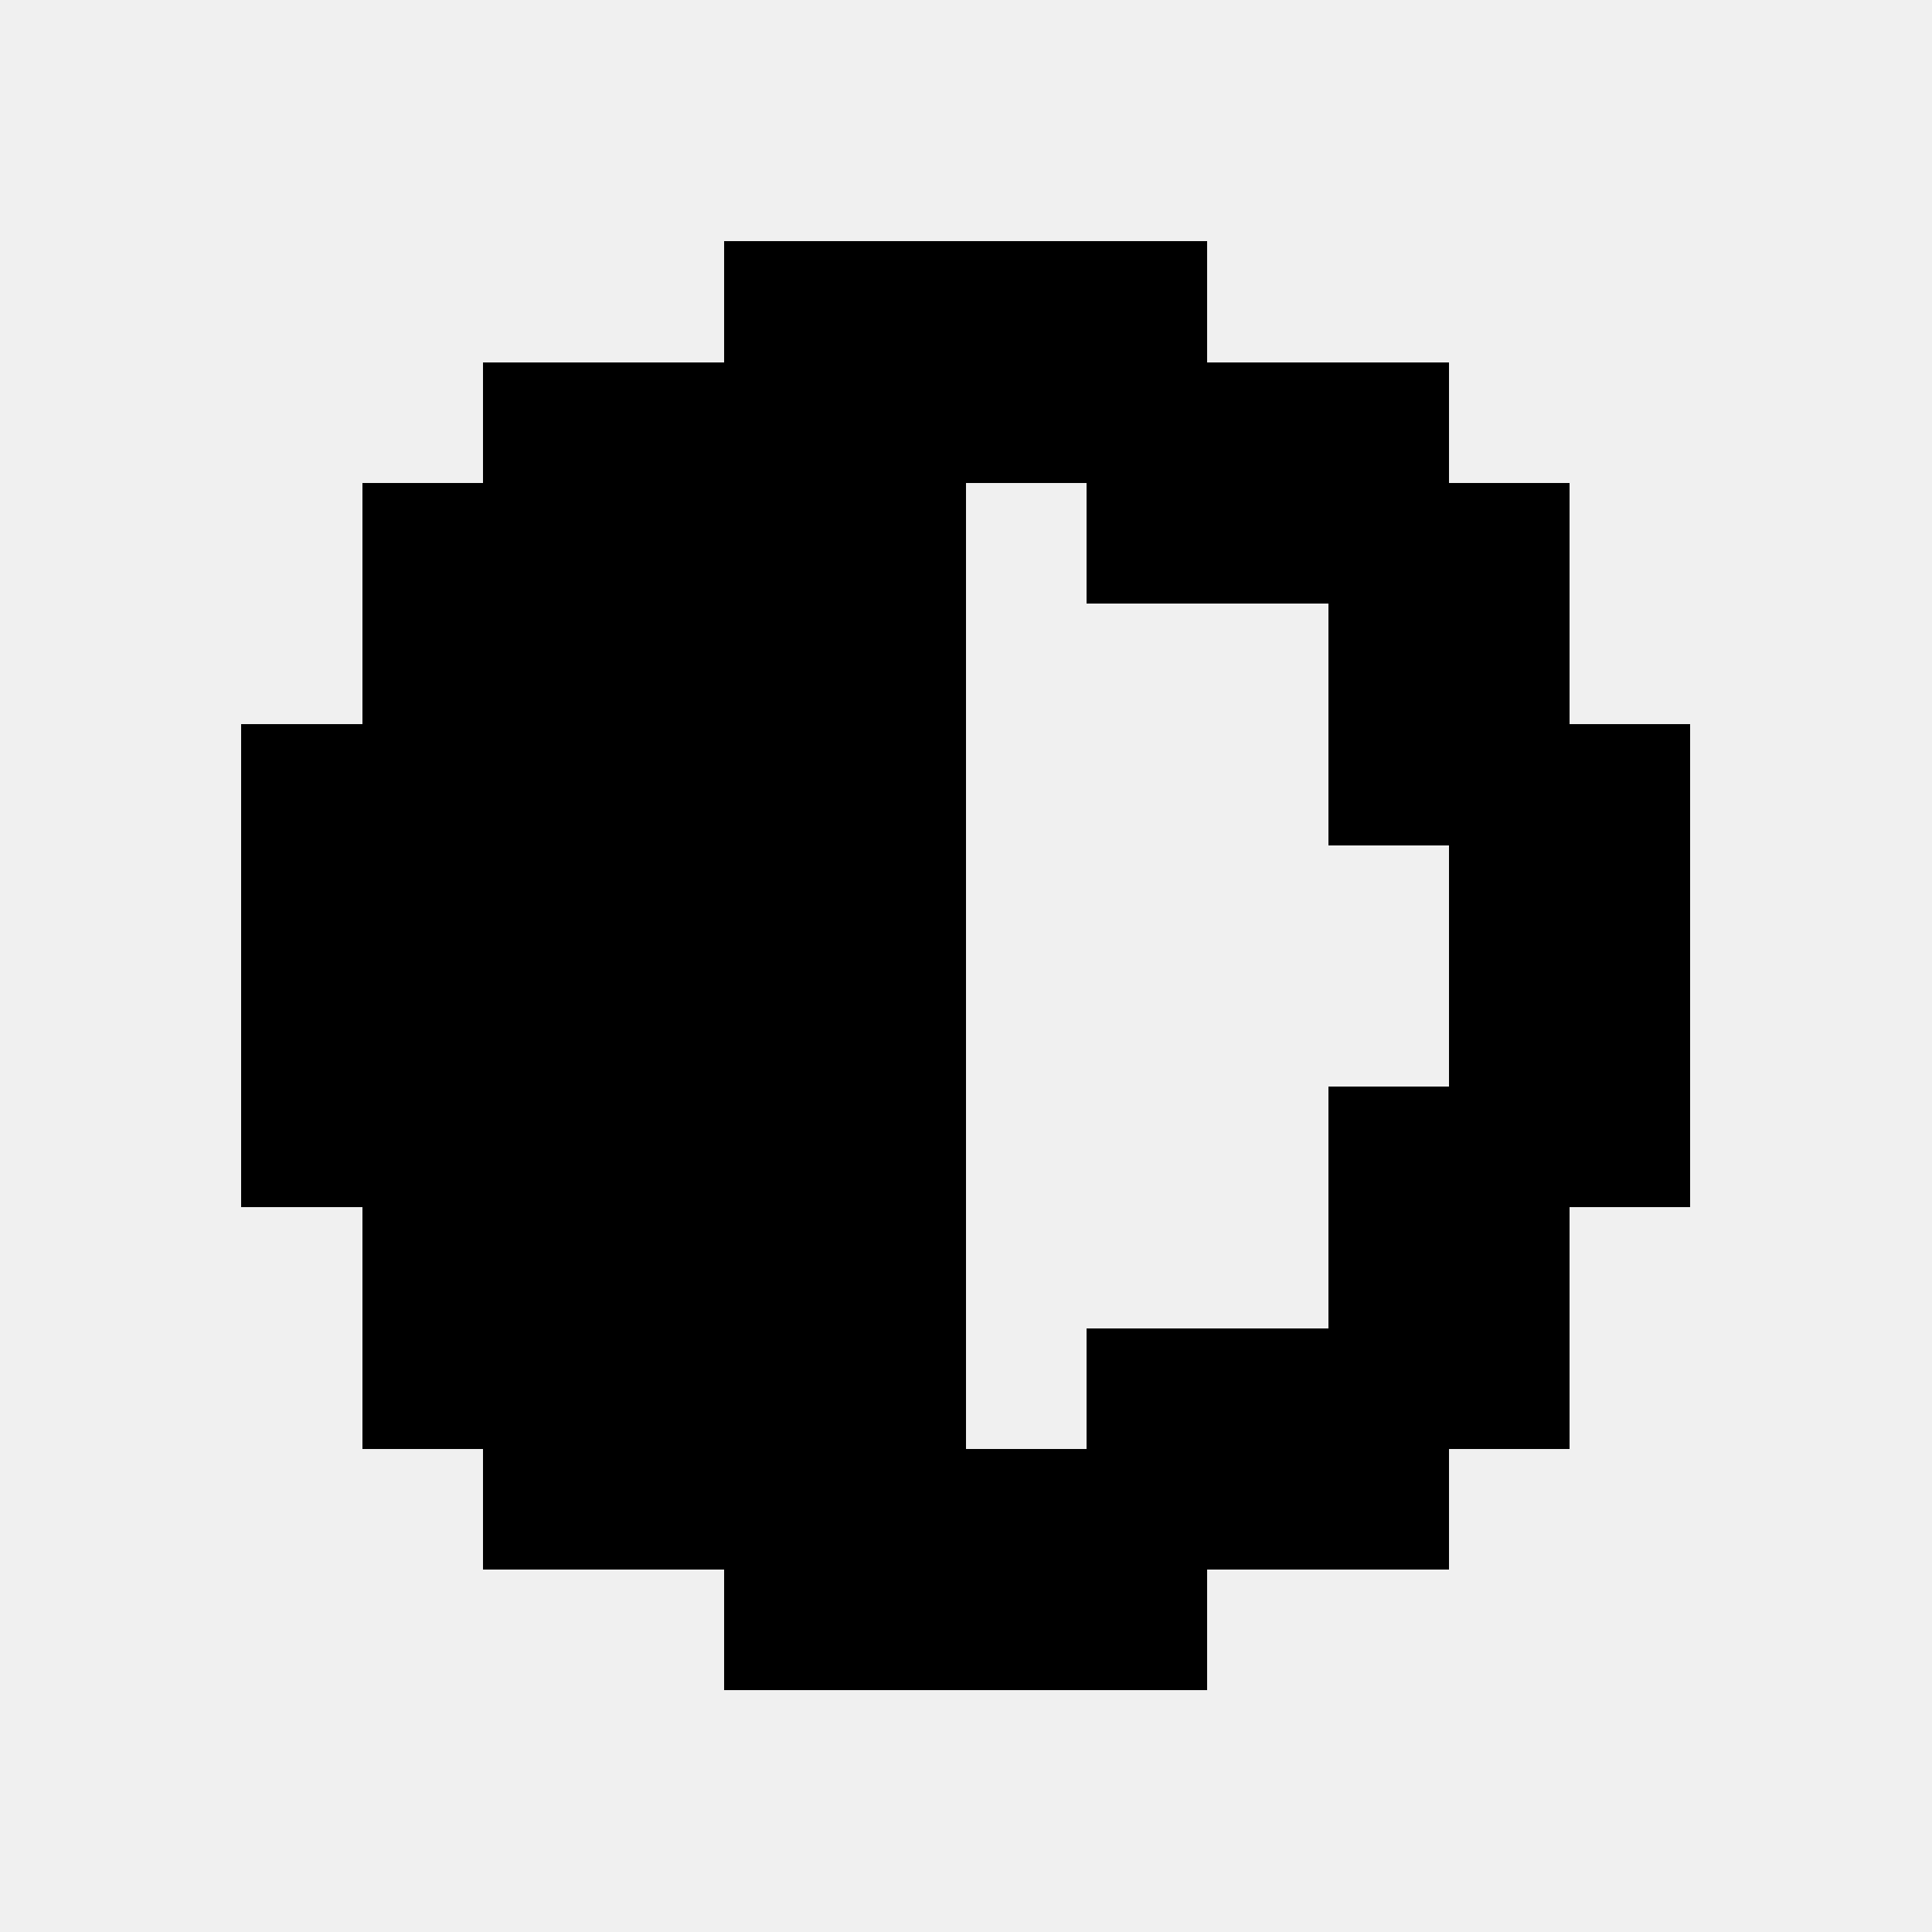
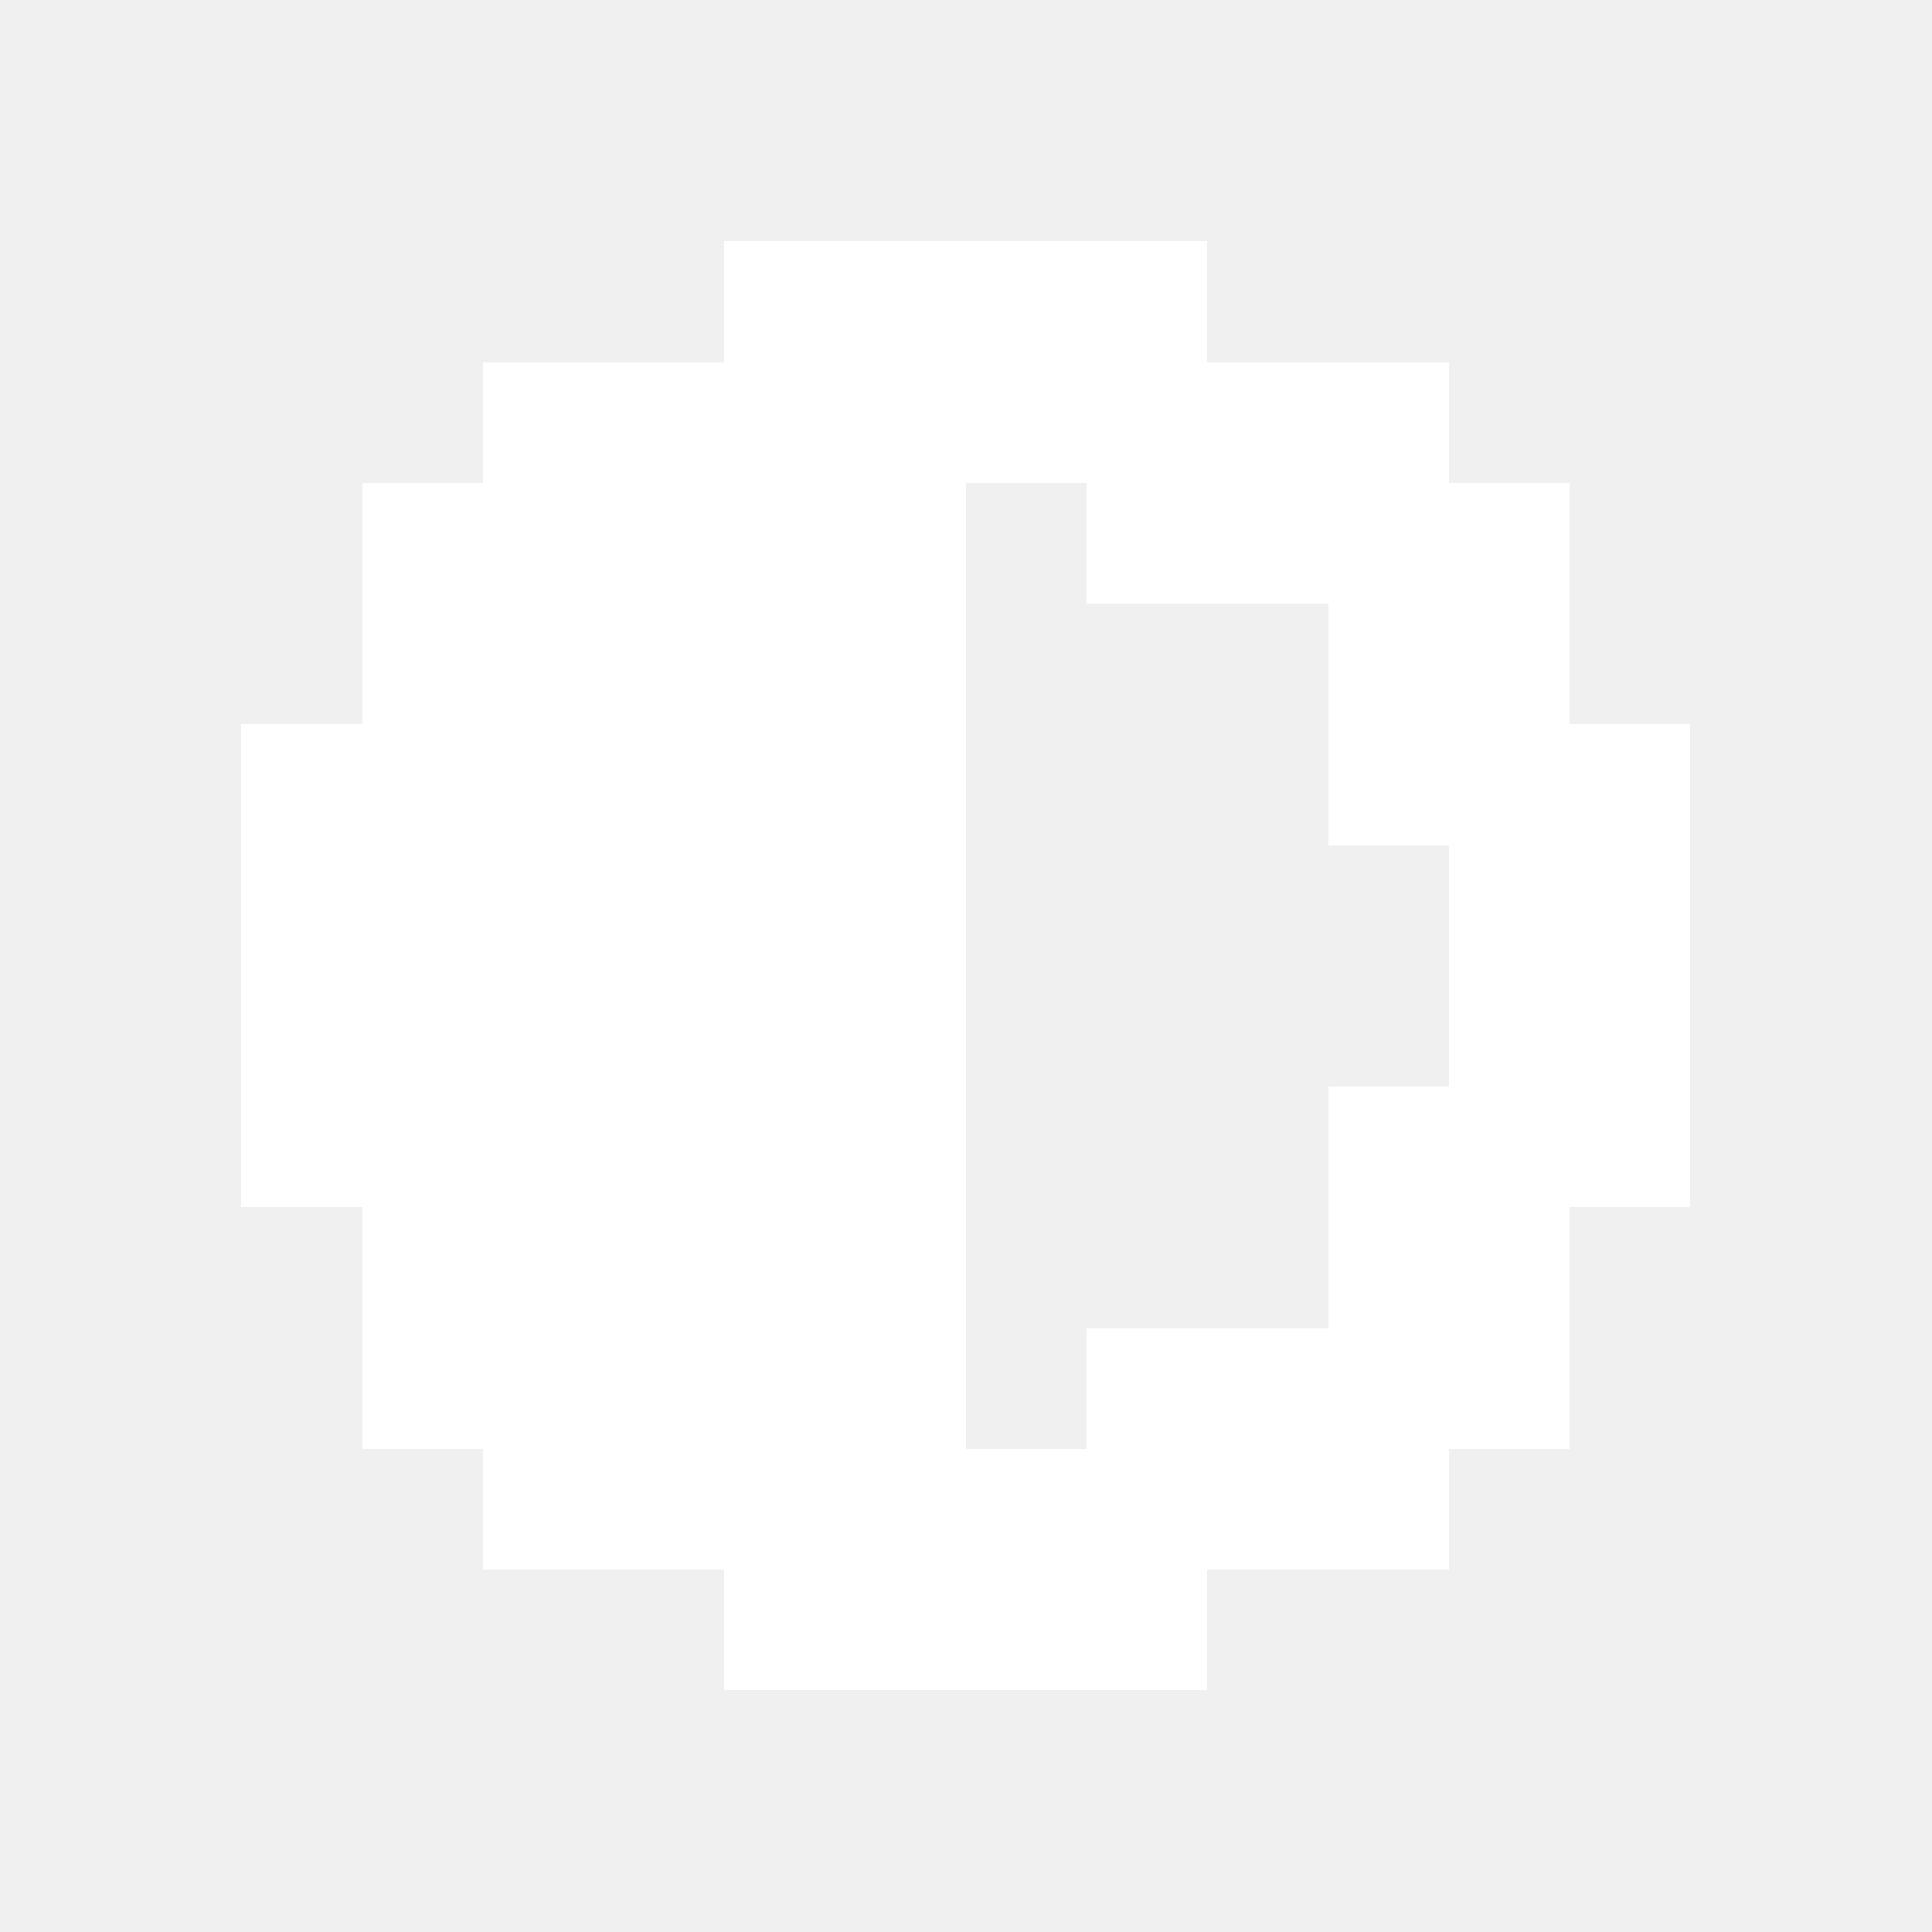
<svg xmlns="http://www.w3.org/2000/svg" version="1.1" width="16" height="16" shape-rendering="crispEdges">
-   <rect x="6" y="2" width="1" height="1" fill="#000000" />
-   <rect x="7" y="2" width="1" height="1" fill="#000000" />
-   <rect x="8" y="2" width="1" height="1" fill="#000000" />
-   <rect x="9" y="2" width="1" height="1" fill="#000000" />
-   <rect x="4" y="3" width="1" height="1" fill="#000000" />
-   <rect x="5" y="3" width="1" height="1" fill="#000000" />
-   <rect x="6" y="3" width="1" height="1" fill="#000000" />
-   <rect x="7" y="3" width="1" height="1" fill="#000000" />
-   <rect x="8" y="3" width="1" height="1" fill="#000000" />
-   <rect x="9" y="3" width="1" height="1" fill="#000000" />
-   <rect x="10" y="3" width="1" height="1" fill="#000000" />
-   <rect x="11" y="3" width="1" height="1" fill="#000000" />
-   <rect x="3" y="4" width="1" height="1" fill="#000000" />
-   <rect x="4" y="4" width="1" height="1" fill="#000000" />
-   <rect x="5" y="4" width="1" height="1" fill="#000000" />
-   <rect x="6" y="4" width="1" height="1" fill="#000000" />
-   <rect x="7" y="4" width="1" height="1" fill="#000000" />
-   <rect x="9" y="4" width="1" height="1" fill="#000000" />
-   <rect x="10" y="4" width="1" height="1" fill="#000000" />
-   <rect x="11" y="4" width="1" height="1" fill="#000000" />
-   <rect x="12" y="4" width="1" height="1" fill="#000000" />
-   <rect x="3" y="5" width="1" height="1" fill="#000000" />
-   <rect x="4" y="5" width="1" height="1" fill="#000000" />
-   <rect x="5" y="5" width="1" height="1" fill="#000000" />
-   <rect x="6" y="5" width="1" height="1" fill="#000000" />
-   <rect x="7" y="5" width="1" height="1" fill="#000000" />
-   <rect x="11" y="5" width="1" height="1" fill="#000000" />
-   <rect x="12" y="5" width="1" height="1" fill="#000000" />
-   <rect x="2" y="6" width="1" height="1" fill="#000000" />
-   <rect x="3" y="6" width="1" height="1" fill="#000000" />
-   <rect x="4" y="6" width="1" height="1" fill="#000000" />
-   <rect x="5" y="6" width="1" height="1" fill="#000000" />
-   <rect x="6" y="6" width="1" height="1" fill="#000000" />
-   <rect x="7" y="6" width="1" height="1" fill="#000000" />
-   <rect x="11" y="6" width="1" height="1" fill="#000000" />
-   <rect x="12" y="6" width="1" height="1" fill="#000000" />
-   <rect x="13" y="6" width="1" height="1" fill="#000000" />
-   <rect x="2" y="7" width="1" height="1" fill="#000000" />
-   <rect x="3" y="7" width="1" height="1" fill="#000000" />
-   <rect x="4" y="7" width="1" height="1" fill="#000000" />
-   <rect x="5" y="7" width="1" height="1" fill="#000000" />
-   <rect x="6" y="7" width="1" height="1" fill="#000000" />
-   <rect x="7" y="7" width="1" height="1" fill="#000000" />
-   <rect x="12" y="7" width="1" height="1" fill="#000000" />
-   <rect x="13" y="7" width="1" height="1" fill="#000000" />
-   <rect x="2" y="8" width="1" height="1" fill="#000000" />
-   <rect x="3" y="8" width="1" height="1" fill="#000000" />
-   <rect x="4" y="8" width="1" height="1" fill="#000000" />
-   <rect x="5" y="8" width="1" height="1" fill="#000000" />
-   <rect x="6" y="8" width="1" height="1" fill="#000000" />
-   <rect x="7" y="8" width="1" height="1" fill="#000000" />
-   <rect x="12" y="8" width="1" height="1" fill="#000000" />
-   <rect x="13" y="8" width="1" height="1" fill="#000000" />
-   <rect x="2" y="9" width="1" height="1" fill="#000000" />
-   <rect x="3" y="9" width="1" height="1" fill="#000000" />
-   <rect x="4" y="9" width="1" height="1" fill="#000000" />
-   <rect x="5" y="9" width="1" height="1" fill="#000000" />
-   <rect x="6" y="9" width="1" height="1" fill="#000000" />
-   <rect x="7" y="9" width="1" height="1" fill="#000000" />
-   <rect x="11" y="9" width="1" height="1" fill="#000000" />
-   <rect x="12" y="9" width="1" height="1" fill="#000000" />
-   <rect x="13" y="9" width="1" height="1" fill="#000000" />
-   <rect x="3" y="10" width="1" height="1" fill="#000000" />
-   <rect x="4" y="10" width="1" height="1" fill="#000000" />
-   <rect x="5" y="10" width="1" height="1" fill="#000000" />
-   <rect x="6" y="10" width="1" height="1" fill="#000000" />
-   <rect x="7" y="10" width="1" height="1" fill="#000000" />
-   <rect x="11" y="10" width="1" height="1" fill="#000000" />
-   <rect x="12" y="10" width="1" height="1" fill="#000000" />
-   <rect x="3" y="11" width="1" height="1" fill="#000000" />
-   <rect x="4" y="11" width="1" height="1" fill="#000000" />
-   <rect x="5" y="11" width="1" height="1" fill="#000000" />
-   <rect x="6" y="11" width="1" height="1" fill="#000000" />
-   <rect x="7" y="11" width="1" height="1" fill="#000000" />
-   <rect x="9" y="11" width="1" height="1" fill="#000000" />
-   <rect x="10" y="11" width="1" height="1" fill="#000000" />
-   <rect x="11" y="11" width="1" height="1" fill="#000000" />
-   <rect x="12" y="11" width="1" height="1" fill="#000000" />
-   <rect x="4" y="12" width="1" height="1" fill="#000000" />
-   <rect x="5" y="12" width="1" height="1" fill="#000000" />
-   <rect x="6" y="12" width="1" height="1" fill="#000000" />
-   <rect x="7" y="12" width="1" height="1" fill="#000000" />
-   <rect x="8" y="12" width="1" height="1" fill="#000000" />
-   <rect x="9" y="12" width="1" height="1" fill="#000000" />
-   <rect x="10" y="12" width="1" height="1" fill="#000000" />
-   <rect x="11" y="12" width="1" height="1" fill="#000000" />
-   <rect x="6" y="13" width="1" height="1" fill="#000000" />
-   <rect x="7" y="13" width="1" height="1" fill="#000000" />
-   <rect x="8" y="13" width="1" height="1" fill="#000000" />
-   <rect x="9" y="13" width="1" height="1" fill="#000000" />
+   <rect x="6" y="2" width="1" height="1" fill="#FFFFFF" />
+   <rect x="7" y="2" width="1" height="1" fill="#FFFFFF" />
+   <rect x="8" y="2" width="1" height="1" fill="#FFFFFF" />
+   <rect x="9" y="2" width="1" height="1" fill="#FFFFFF" />
+   <rect x="4" y="3" width="1" height="1" fill="#FFFFFF" />
+   <rect x="5" y="3" width="1" height="1" fill="#FFFFFF" />
+   <rect x="6" y="3" width="1" height="1" fill="#FFFFFF" />
+   <rect x="7" y="3" width="1" height="1" fill="#FFFFFF" />
+   <rect x="8" y="3" width="1" height="1" fill="#FFFFFF" />
+   <rect x="9" y="3" width="1" height="1" fill="#FFFFFF" />
+   <rect x="10" y="3" width="1" height="1" fill="#FFFFFF" />
+   <rect x="11" y="3" width="1" height="1" fill="#FFFFFF" />
+   <rect x="3" y="4" width="1" height="1" fill="#FFFFFF" />
+   <rect x="4" y="4" width="1" height="1" fill="#FFFFFF" />
+   <rect x="5" y="4" width="1" height="1" fill="#FFFFFF" />
+   <rect x="6" y="4" width="1" height="1" fill="#FFFFFF" />
+   <rect x="7" y="4" width="1" height="1" fill="#FFFFFF" />
+   <rect x="9" y="4" width="1" height="1" fill="#FFFFFF" />
+   <rect x="10" y="4" width="1" height="1" fill="#FFFFFF" />
+   <rect x="11" y="4" width="1" height="1" fill="#FFFFFF" />
+   <rect x="12" y="4" width="1" height="1" fill="#FFFFFF" />
+   <rect x="3" y="5" width="1" height="1" fill="#FFFFFF" />
+   <rect x="4" y="5" width="1" height="1" fill="#FFFFFF" />
+   <rect x="5" y="5" width="1" height="1" fill="#FFFFFF" />
+   <rect x="6" y="5" width="1" height="1" fill="#FFFFFF" />
+   <rect x="7" y="5" width="1" height="1" fill="#FFFFFF" />
+   <rect x="11" y="5" width="1" height="1" fill="#FFFFFF" />
+   <rect x="12" y="5" width="1" height="1" fill="#FFFFFF" />
+   <rect x="2" y="6" width="1" height="1" fill="#FFFFFF" />
+   <rect x="3" y="6" width="1" height="1" fill="#FFFFFF" />
+   <rect x="4" y="6" width="1" height="1" fill="#FFFFFF" />
+   <rect x="5" y="6" width="1" height="1" fill="#FFFFFF" />
+   <rect x="6" y="6" width="1" height="1" fill="#FFFFFF" />
+   <rect x="7" y="6" width="1" height="1" fill="#FFFFFF" />
+   <rect x="11" y="6" width="1" height="1" fill="#FFFFFF" />
+   <rect x="12" y="6" width="1" height="1" fill="#FFFFFF" />
+   <rect x="13" y="6" width="1" height="1" fill="#FFFFFF" />
+   <rect x="2" y="7" width="1" height="1" fill="#FFFFFF" />
+   <rect x="3" y="7" width="1" height="1" fill="#FFFFFF" />
+   <rect x="4" y="7" width="1" height="1" fill="#FFFFFF" />
+   <rect x="5" y="7" width="1" height="1" fill="#FFFFFF" />
+   <rect x="6" y="7" width="1" height="1" fill="#FFFFFF" />
+   <rect x="7" y="7" width="1" height="1" fill="#FFFFFF" />
+   <rect x="12" y="7" width="1" height="1" fill="#FFFFFF" />
+   <rect x="13" y="7" width="1" height="1" fill="#FFFFFF" />
+   <rect x="2" y="8" width="1" height="1" fill="#FFFFFF" />
+   <rect x="3" y="8" width="1" height="1" fill="#FFFFFF" />
+   <rect x="4" y="8" width="1" height="1" fill="#FFFFFF" />
+   <rect x="5" y="8" width="1" height="1" fill="#FFFFFF" />
+   <rect x="6" y="8" width="1" height="1" fill="#FFFFFF" />
+   <rect x="7" y="8" width="1" height="1" fill="#FFFFFF" />
+   <rect x="12" y="8" width="1" height="1" fill="#FFFFFF" />
+   <rect x="13" y="8" width="1" height="1" fill="#FFFFFF" />
+   <rect x="2" y="9" width="1" height="1" fill="#FFFFFF" />
+   <rect x="3" y="9" width="1" height="1" fill="#FFFFFF" />
+   <rect x="4" y="9" width="1" height="1" fill="#FFFFFF" />
+   <rect x="5" y="9" width="1" height="1" fill="#FFFFFF" />
+   <rect x="6" y="9" width="1" height="1" fill="#FFFFFF" />
+   <rect x="7" y="9" width="1" height="1" fill="#FFFFFF" />
+   <rect x="11" y="9" width="1" height="1" fill="#FFFFFF" />
+   <rect x="12" y="9" width="1" height="1" fill="#FFFFFF" />
+   <rect x="13" y="9" width="1" height="1" fill="#FFFFFF" />
+   <rect x="3" y="10" width="1" height="1" fill="#FFFFFF" />
+   <rect x="4" y="10" width="1" height="1" fill="#FFFFFF" />
+   <rect x="5" y="10" width="1" height="1" fill="#FFFFFF" />
+   <rect x="6" y="10" width="1" height="1" fill="#FFFFFF" />
+   <rect x="7" y="10" width="1" height="1" fill="#FFFFFF" />
+   <rect x="11" y="10" width="1" height="1" fill="#FFFFFF" />
+   <rect x="12" y="10" width="1" height="1" fill="#FFFFFF" />
+   <rect x="3" y="11" width="1" height="1" fill="#FFFFFF" />
+   <rect x="4" y="11" width="1" height="1" fill="#FFFFFF" />
+   <rect x="5" y="11" width="1" height="1" fill="#FFFFFF" />
+   <rect x="6" y="11" width="1" height="1" fill="#FFFFFF" />
+   <rect x="7" y="11" width="1" height="1" fill="#FFFFFF" />
+   <rect x="9" y="11" width="1" height="1" fill="#FFFFFF" />
+   <rect x="10" y="11" width="1" height="1" fill="#FFFFFF" />
+   <rect x="11" y="11" width="1" height="1" fill="#FFFFFF" />
+   <rect x="12" y="11" width="1" height="1" fill="#FFFFFF" />
+   <rect x="4" y="12" width="1" height="1" fill="#FFFFFF" />
+   <rect x="5" y="12" width="1" height="1" fill="#FFFFFF" />
+   <rect x="6" y="12" width="1" height="1" fill="#FFFFFF" />
+   <rect x="7" y="12" width="1" height="1" fill="#FFFFFF" />
+   <rect x="8" y="12" width="1" height="1" fill="#FFFFFF" />
+   <rect x="9" y="12" width="1" height="1" fill="#FFFFFF" />
+   <rect x="10" y="12" width="1" height="1" fill="#FFFFFF" />
+   <rect x="11" y="12" width="1" height="1" fill="#FFFFFF" />
+   <rect x="6" y="13" width="1" height="1" fill="#FFFFFF" />
+   <rect x="7" y="13" width="1" height="1" fill="#FFFFFF" />
+   <rect x="8" y="13" width="1" height="1" fill="#FFFFFF" />
+   <rect x="9" y="13" width="1" height="1" fill="#FFFFFF" />
</svg>
